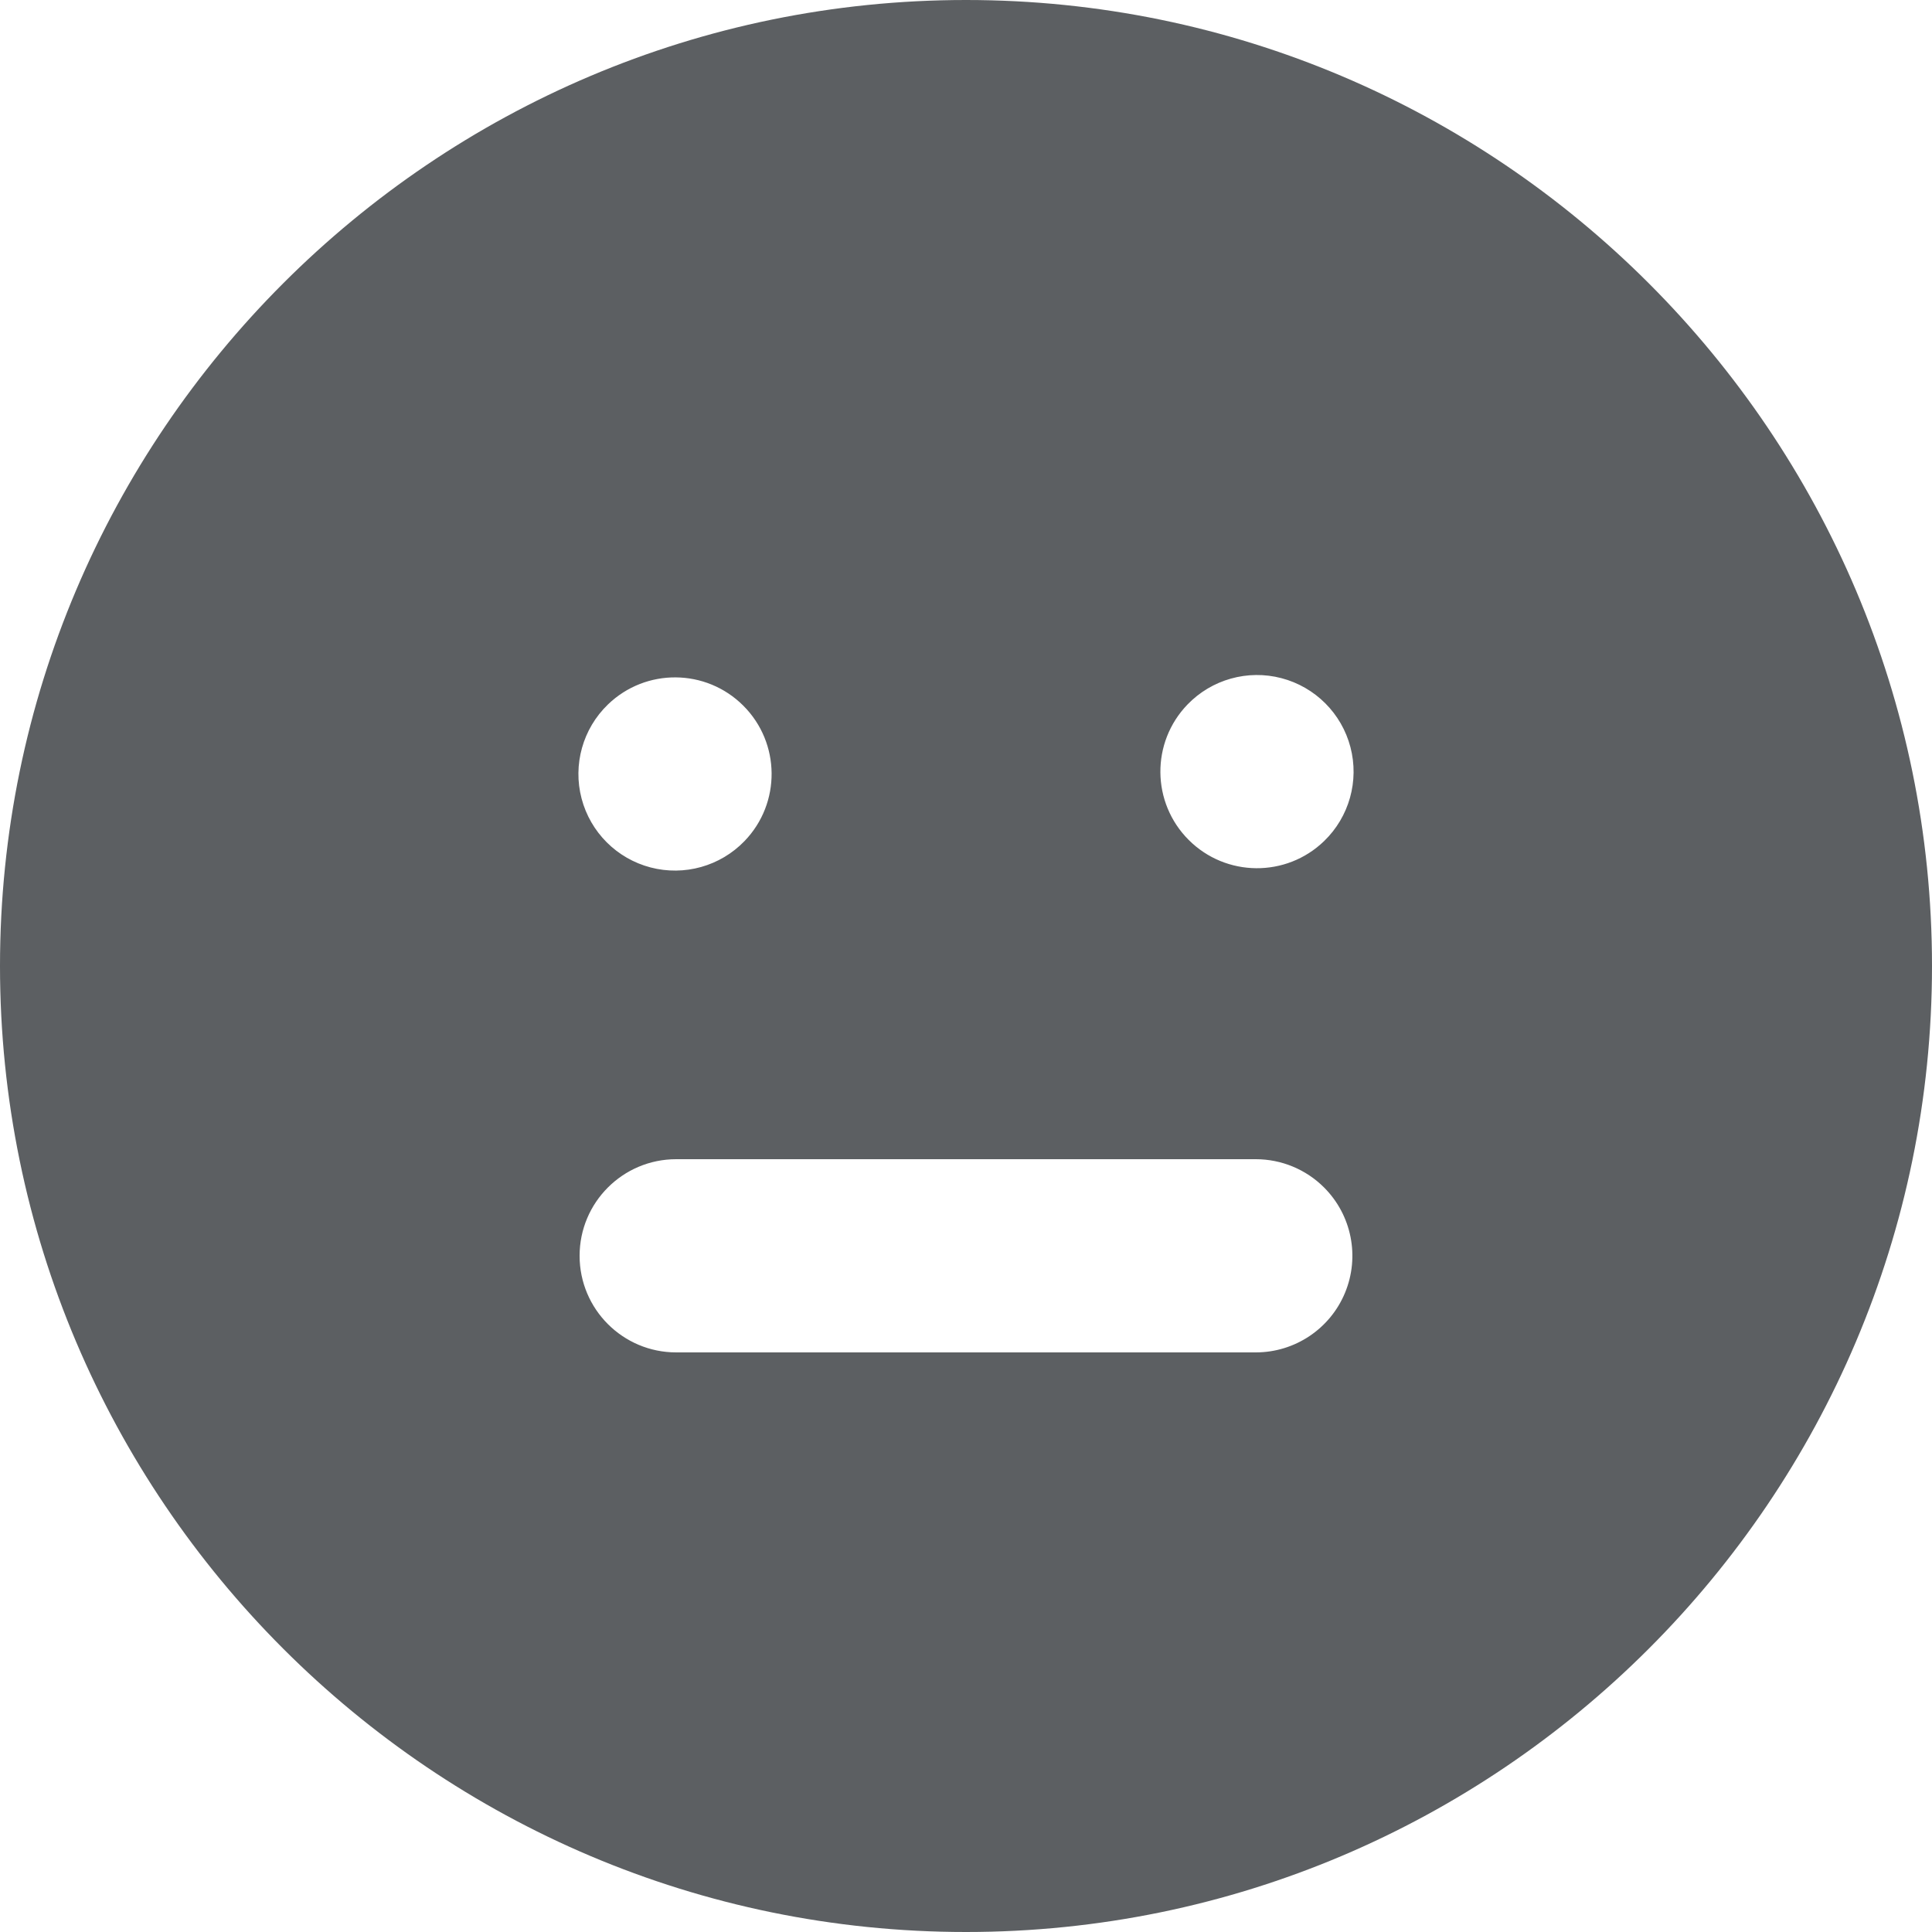
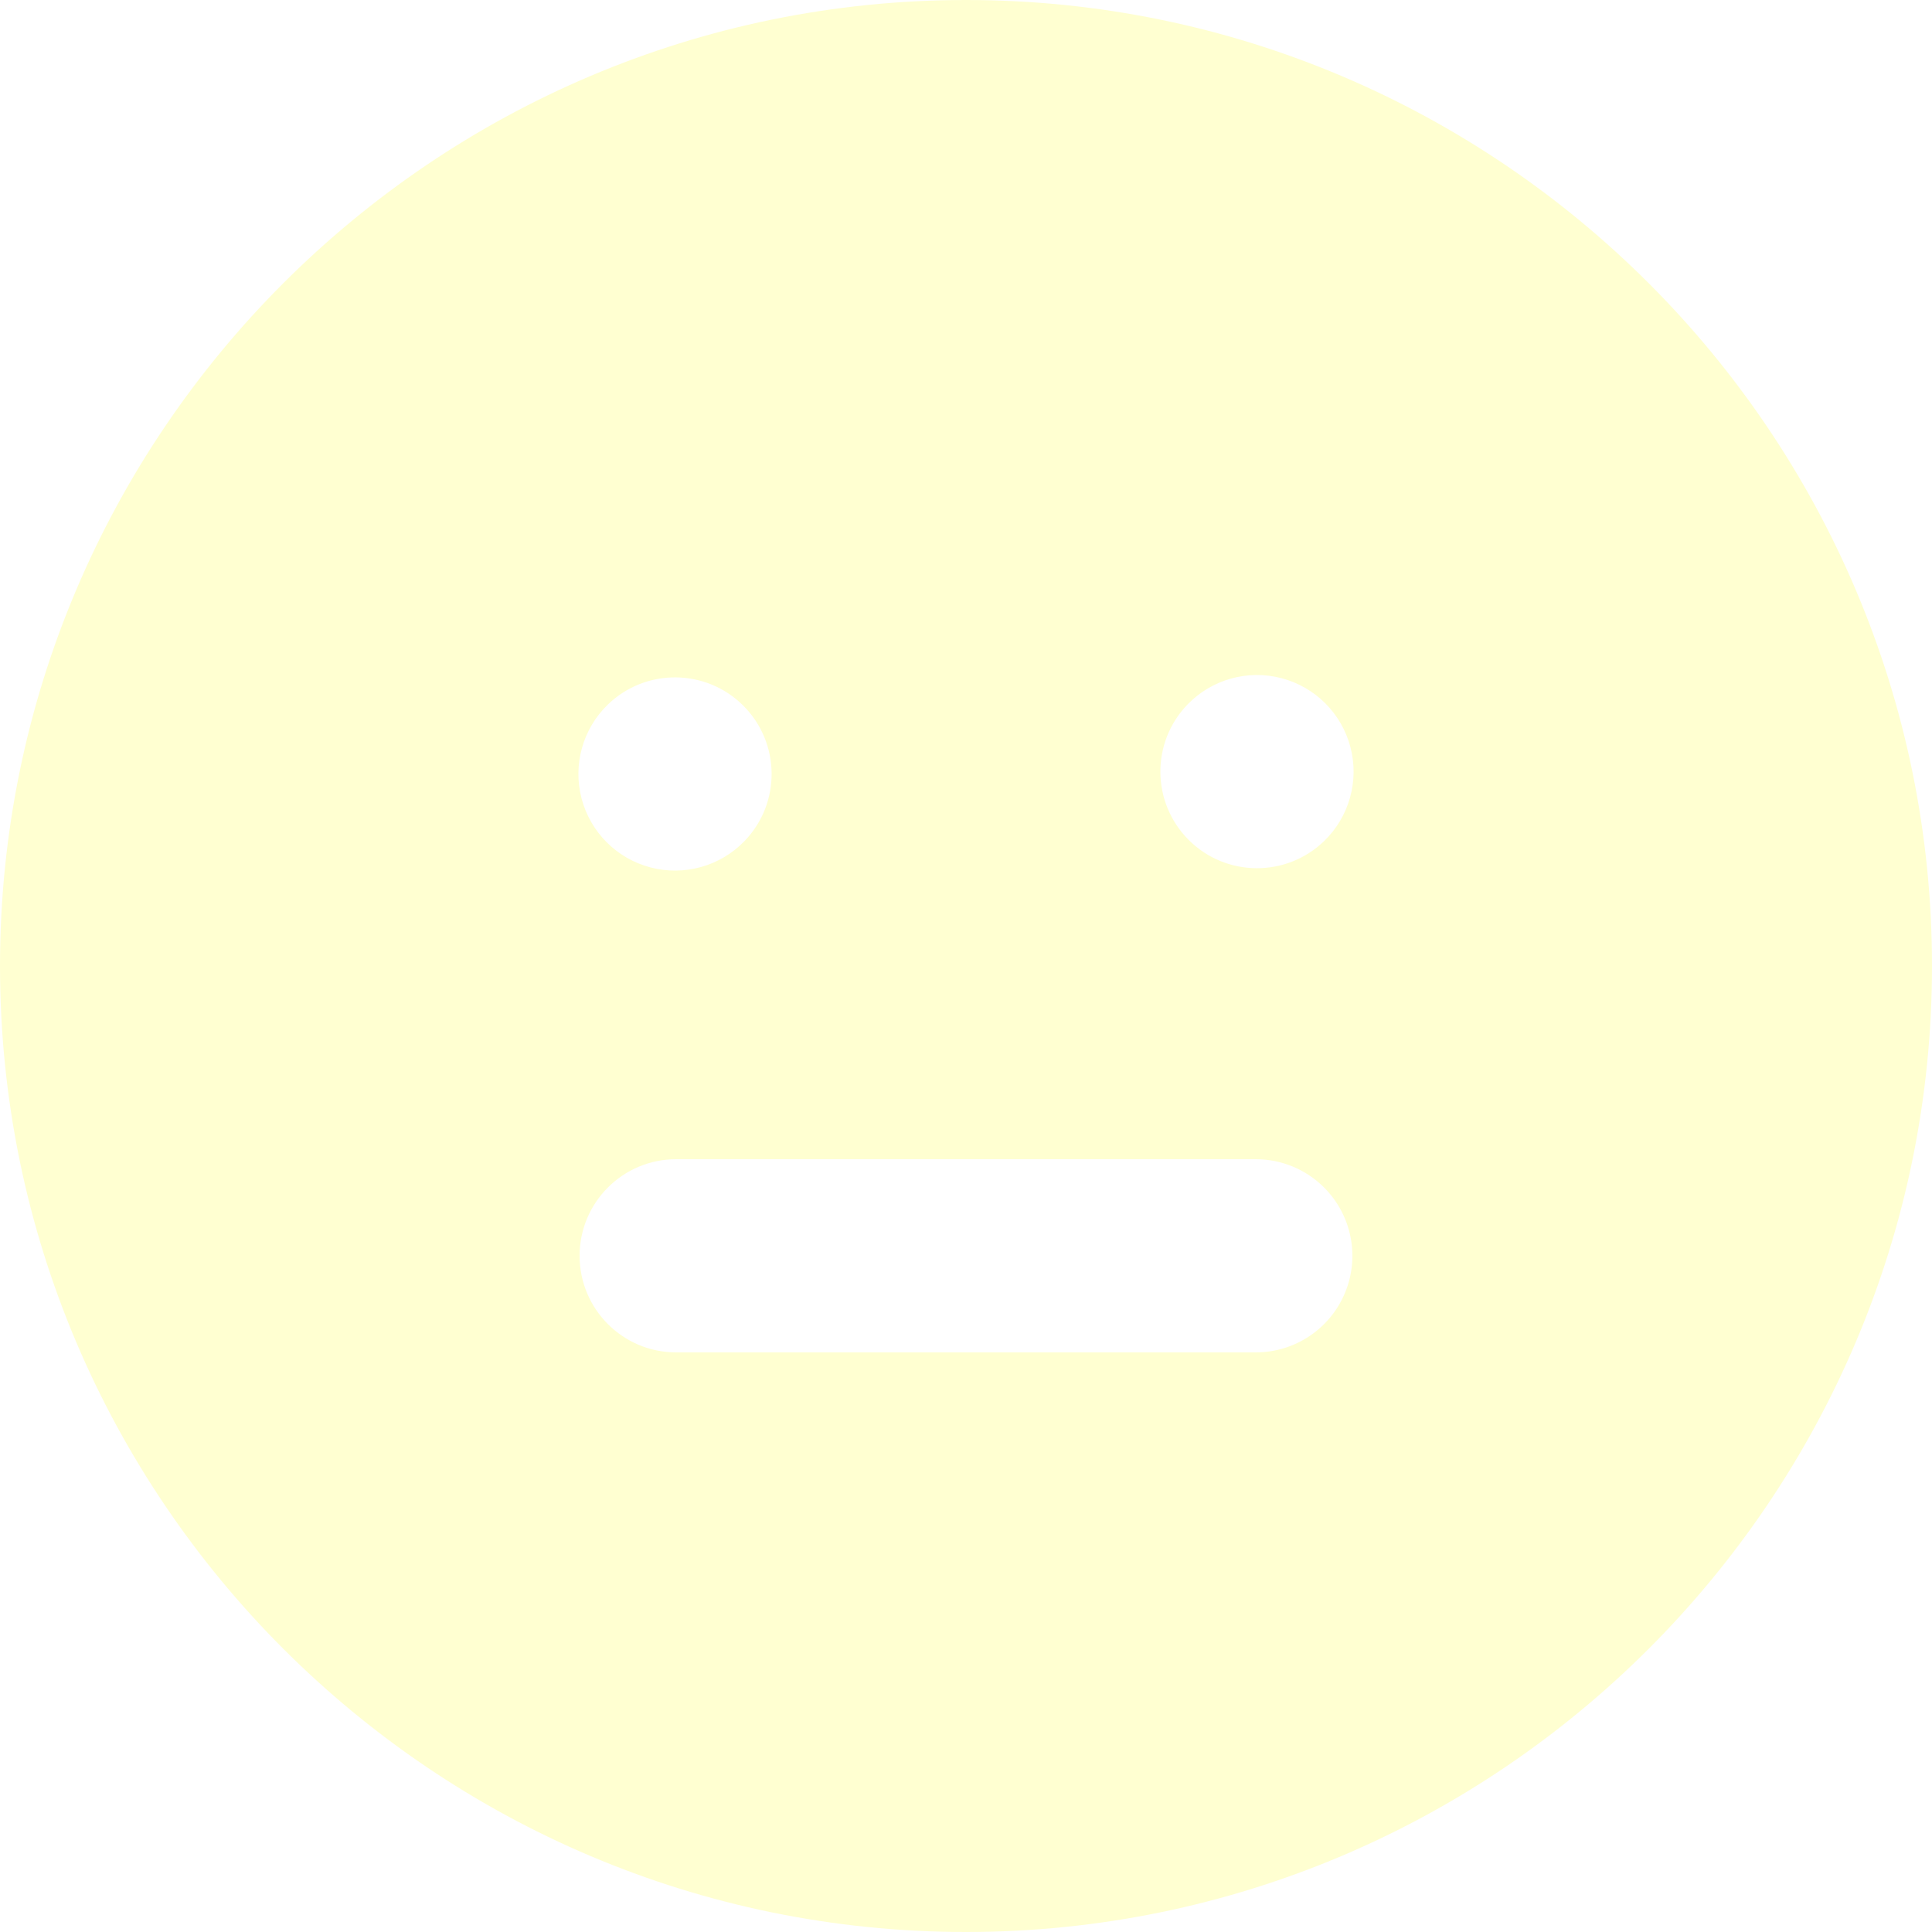
<svg xmlns="http://www.w3.org/2000/svg" width="800px" height="800px" viewBox="0 0 20 20">
-   <path fill-rule="evenodd" d="M0 10C0 4.486 4.486 0 10 0s10 4.486 10 10-4.486 10-10 10S0 15.514 0 10zm7.707-1.293a1 1 0 11-1.414-1.414 1 1 0 011.414 1.414zm4.586-1.414a1 1 0 111.414 1.414 1 1 0 01-1.414-1.414zm1.414 5A1 1 0 0013 12H7a1 1 0 000 2h6a1 1 0 00.707-1.707z" fill="#5C5F62" />
+   <path fill-rule="evenodd" d="M0 10C0 4.486 4.486 0 10 0s10 4.486 10 10-4.486 10-10 10S0 15.514 0 10zm7.707-1.293a1 1 0 11-1.414-1.414 1 1 0 011.414 1.414zm4.586-1.414a1 1 0 111.414 1.414 1 1 0 01-1.414-1.414zm1.414 5A1 1 0 0013 12H7a1 1 0 000 2h6a1 1 0 00.707-1.707z" fill="#ff54" />
</svg>
